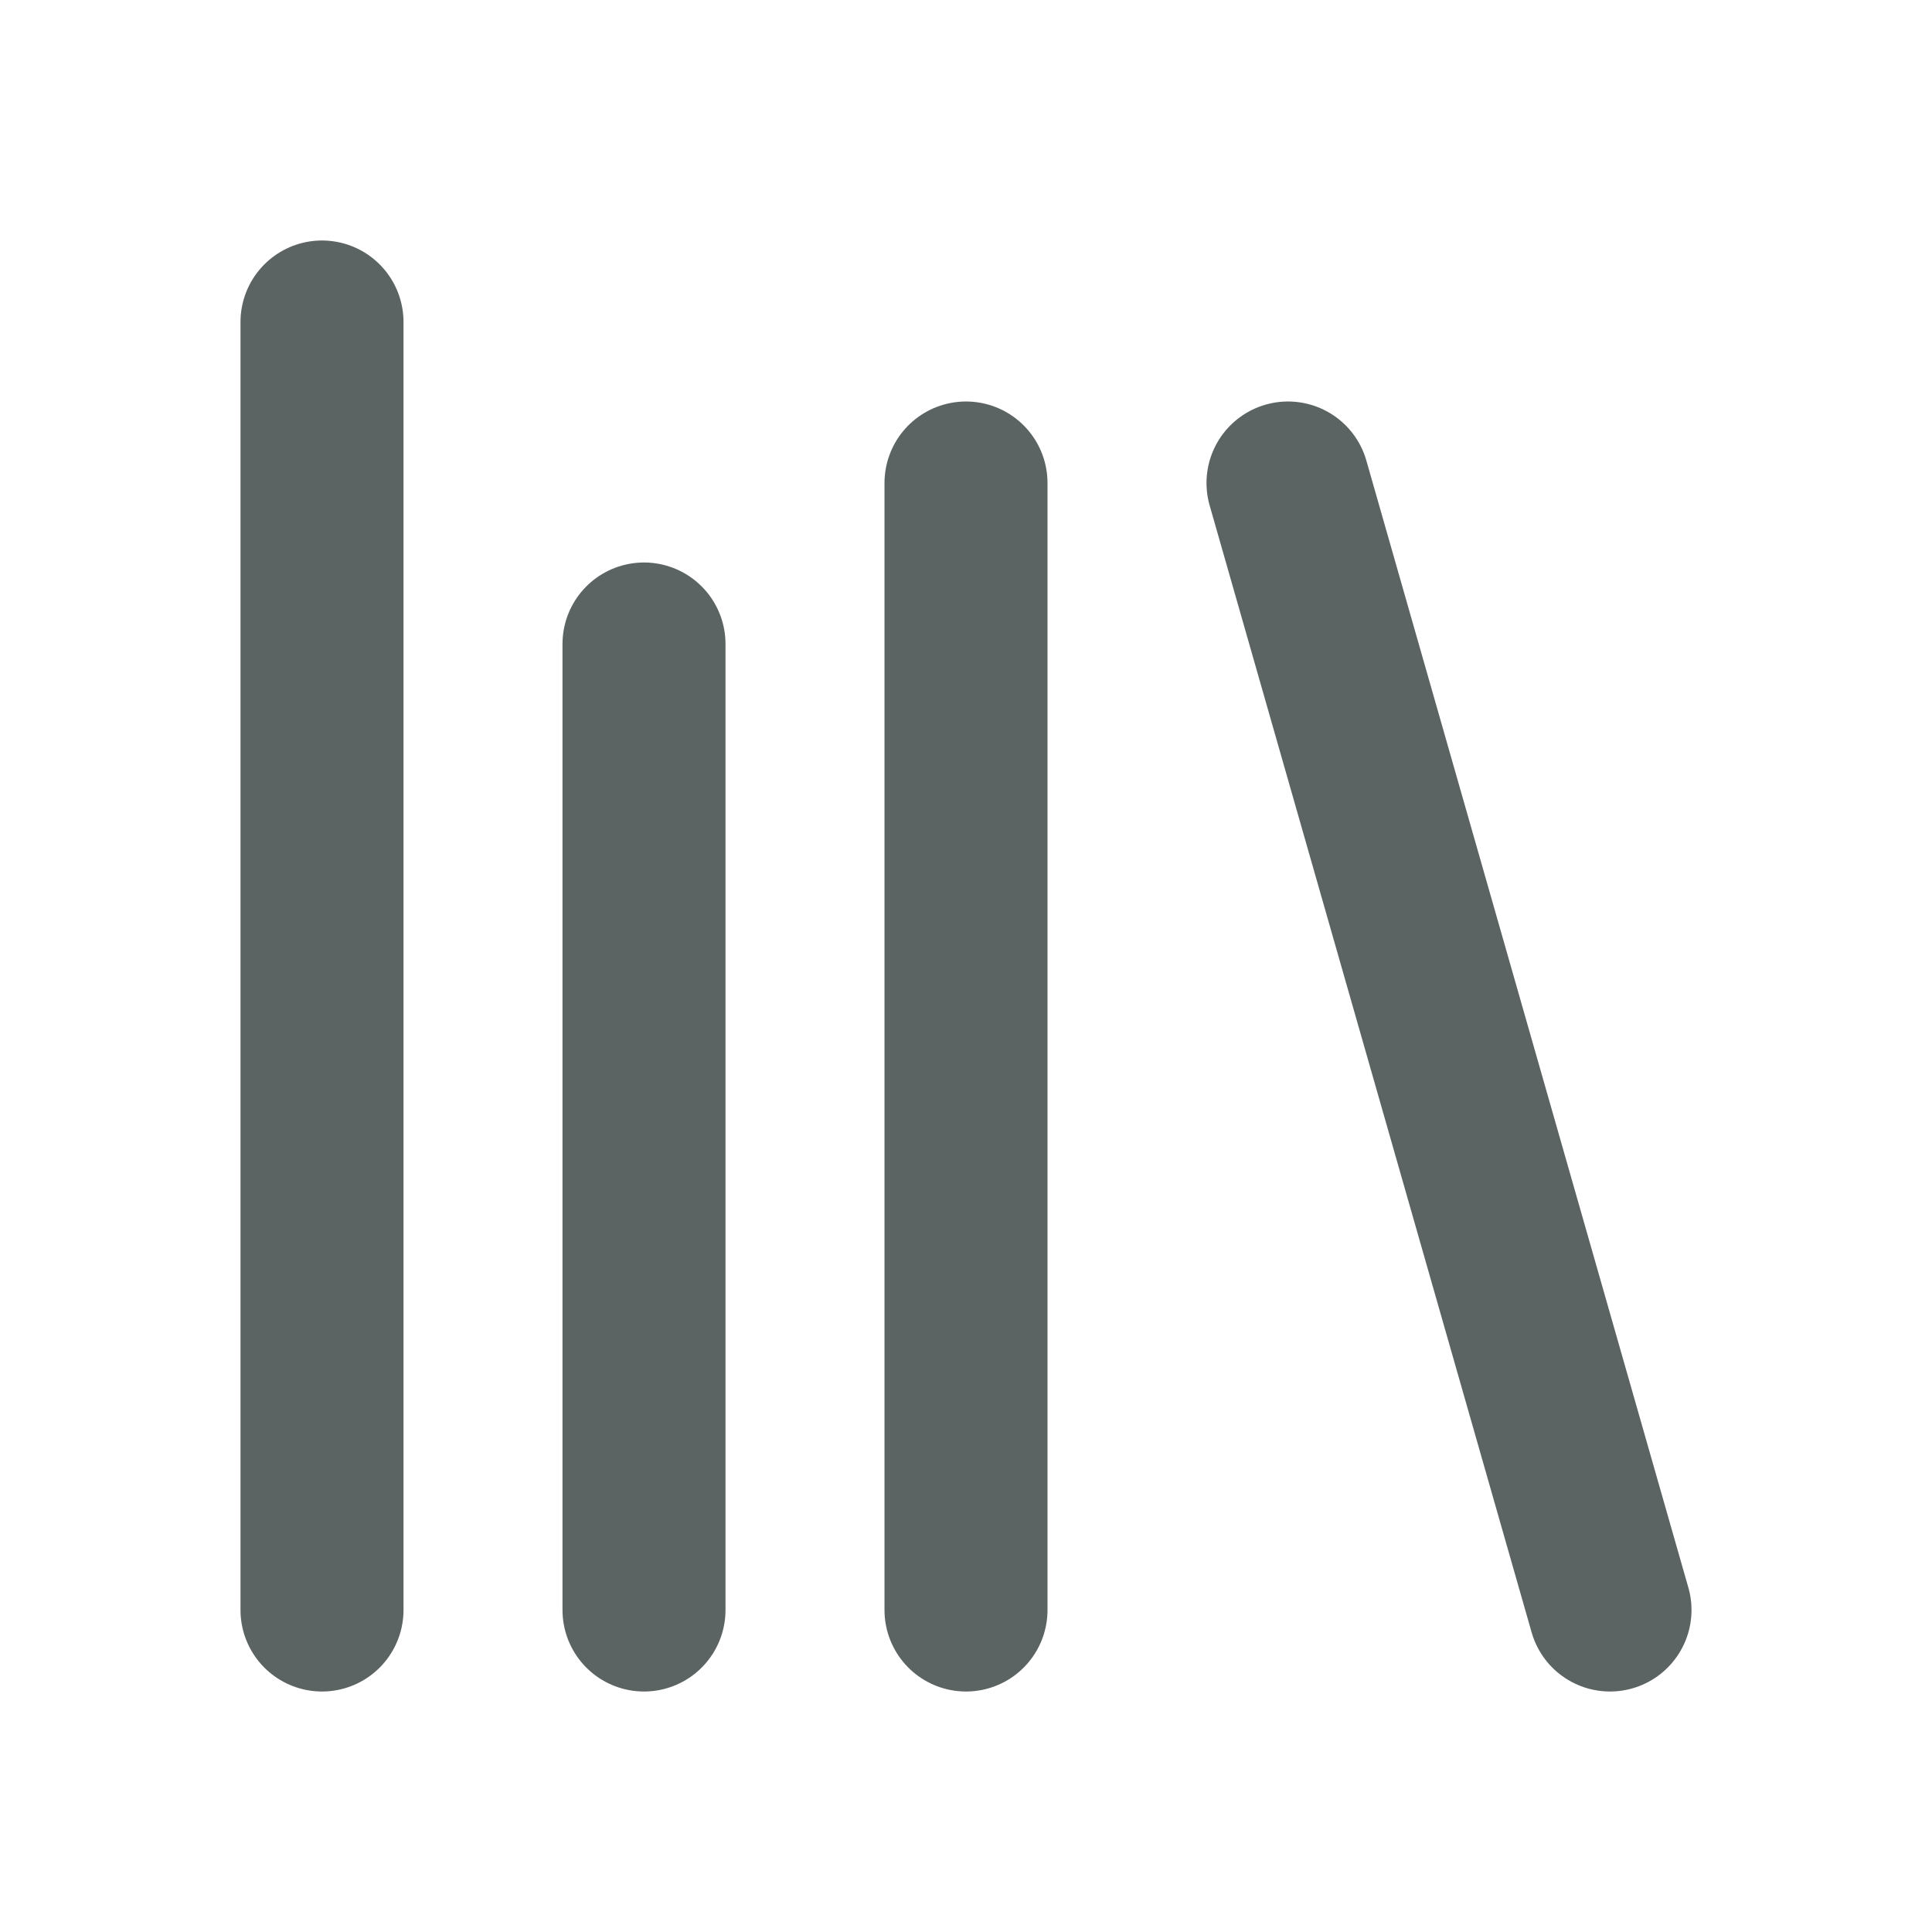
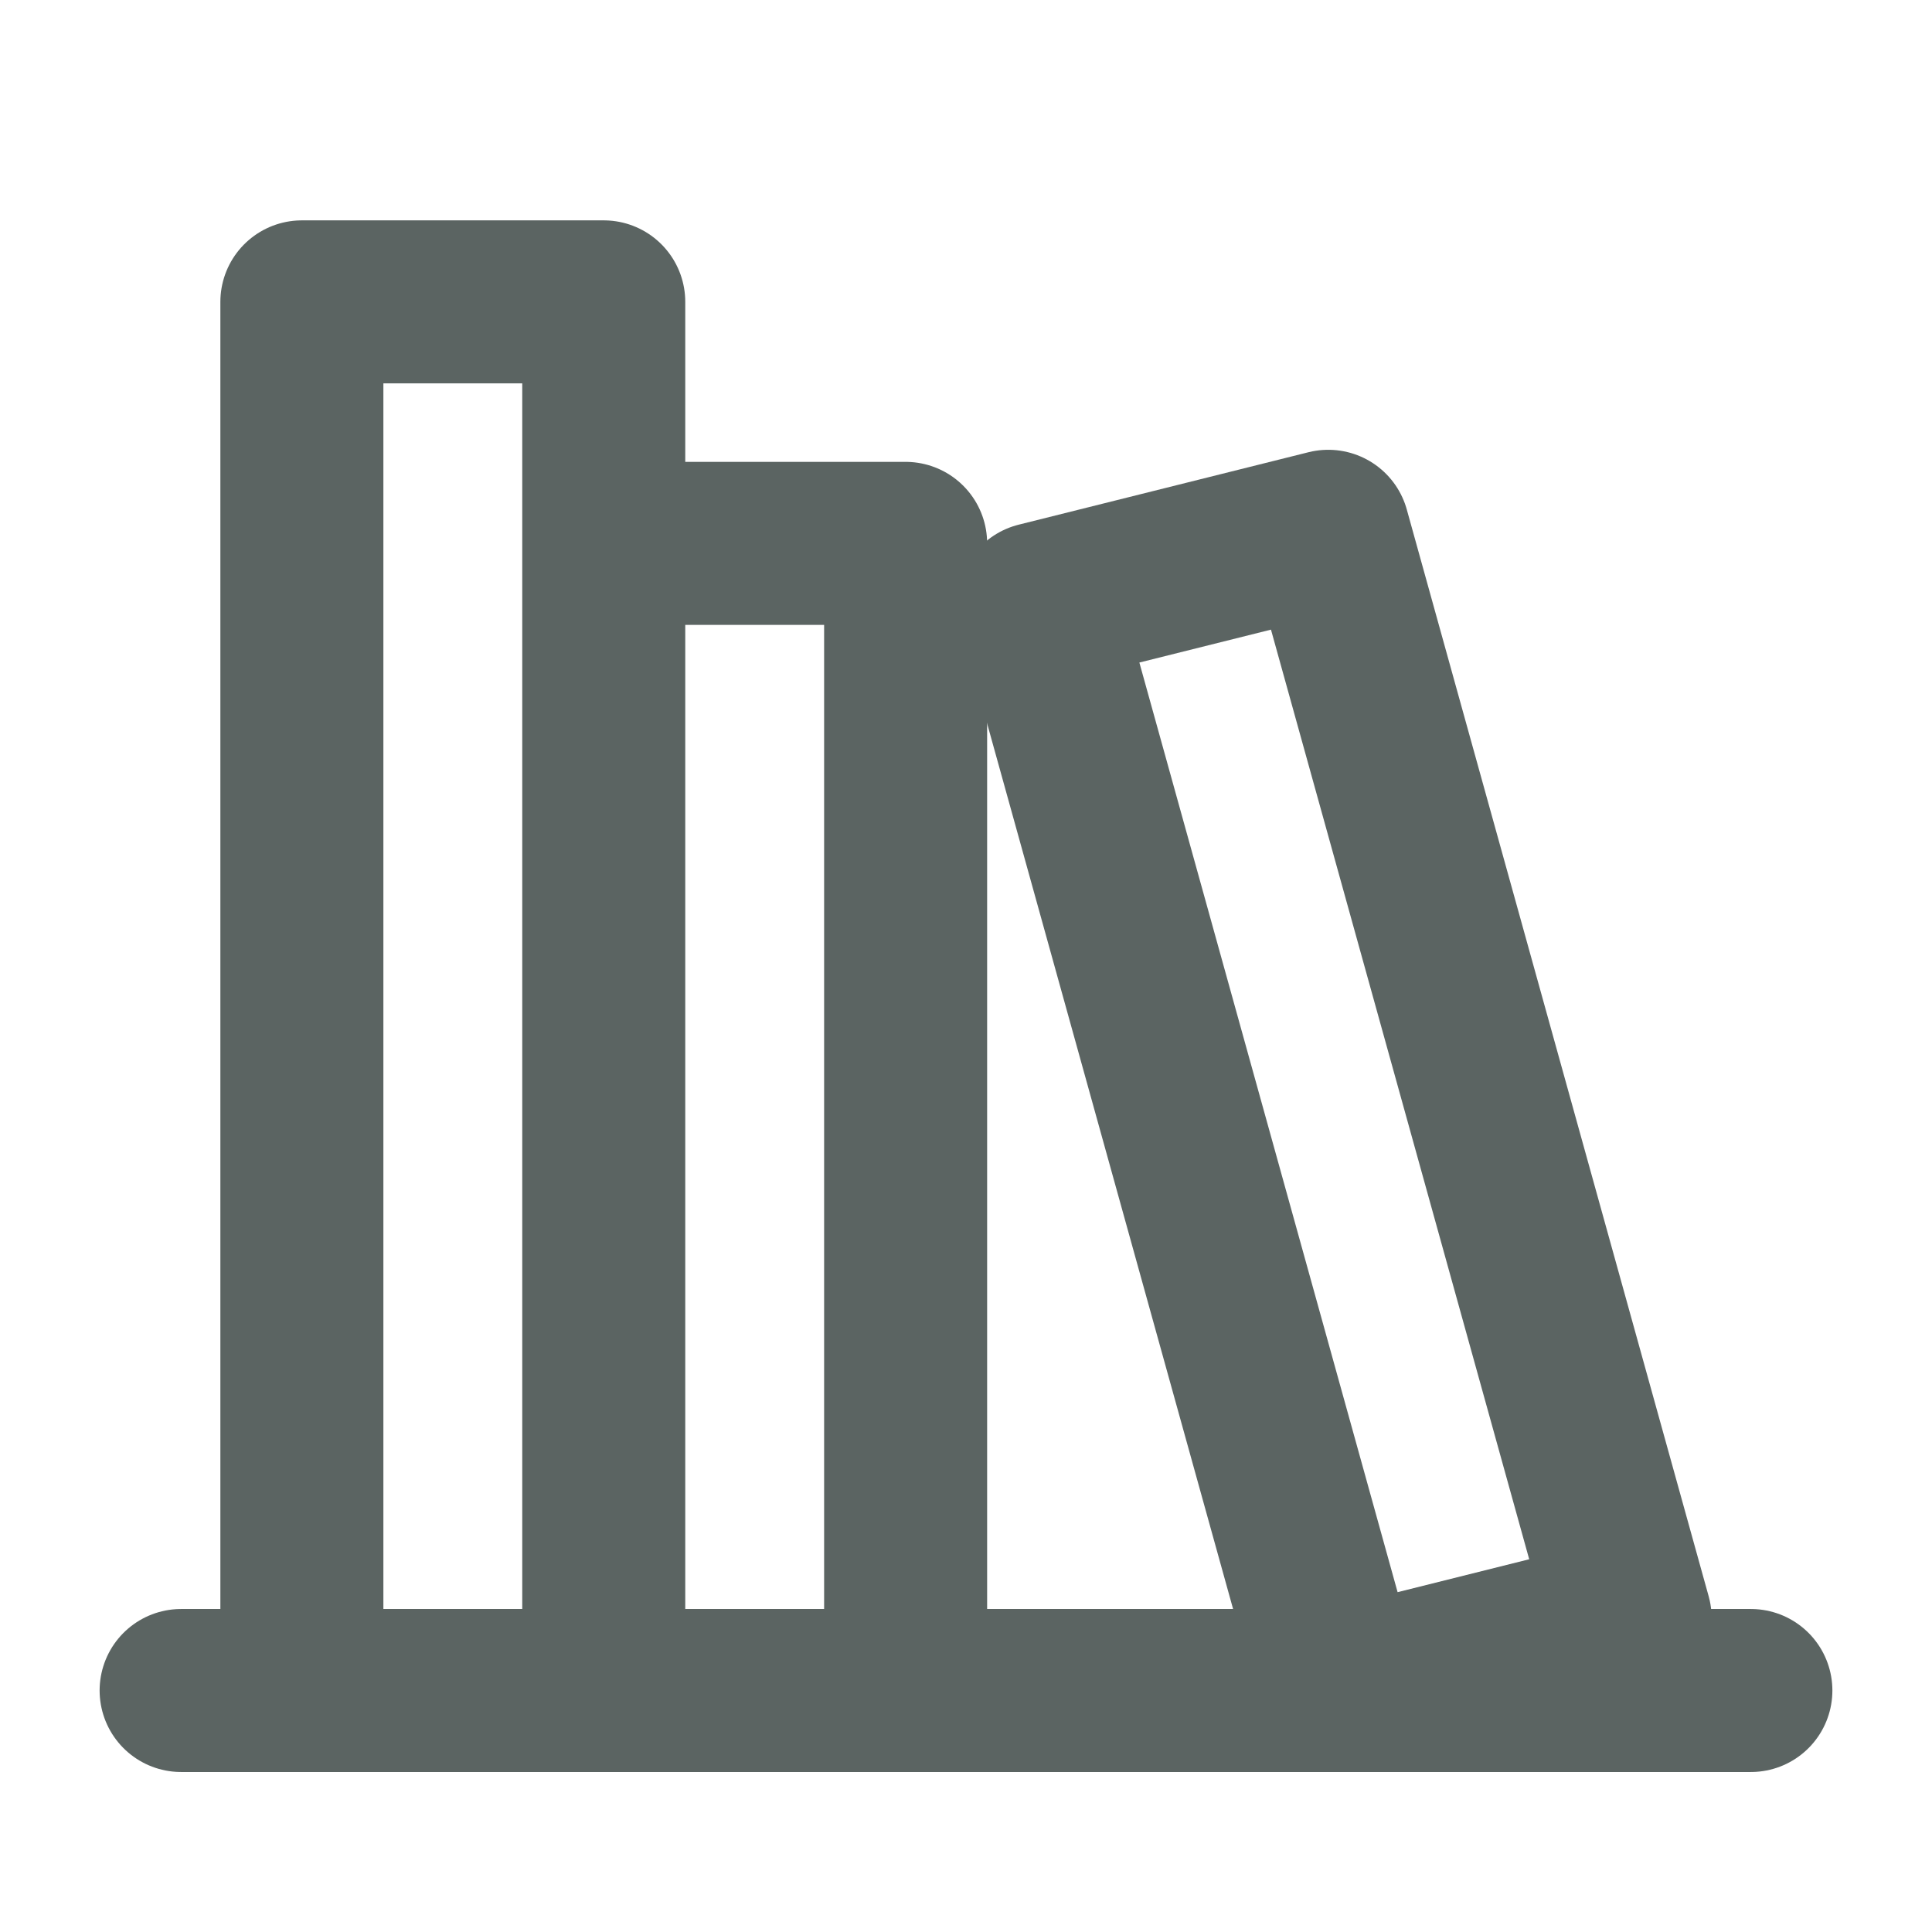
- <svg xmlns="http://www.w3.org/2000/svg" viewBox="0 0 24 24" width="16" height="16" stroke-width="2.025" stroke-linecap="round" stroke-linejoin="round" data-icon="library">
-   <path d="m16 6 4 14" fill="none" stroke="#5b6462" />
-   <path d="M12 6v14" fill="none" stroke="#5b6462" />
-   <path d="M8 8v12" fill="none" stroke="#5b6462" />
-   <path d="M4 4v16" fill="none" stroke="#5b6462" />
+ <svg xmlns="http://www.w3.org/2000/svg" viewBox="0 0 16 16" width="16" height="16" stroke-width="1.35" stroke-linecap="round" stroke-linejoin="round" data-icon="library">
+   <path d="M1.5 14h13M2.5 14V2.5H5V14M5 14V4.5h2.5V14" fill="none" stroke="#5b6462" />
+   <path d="M8.6 5l2.4-.6 2.5 9-2.4.6z" fill="none" stroke="#5b6462" />
</svg>
